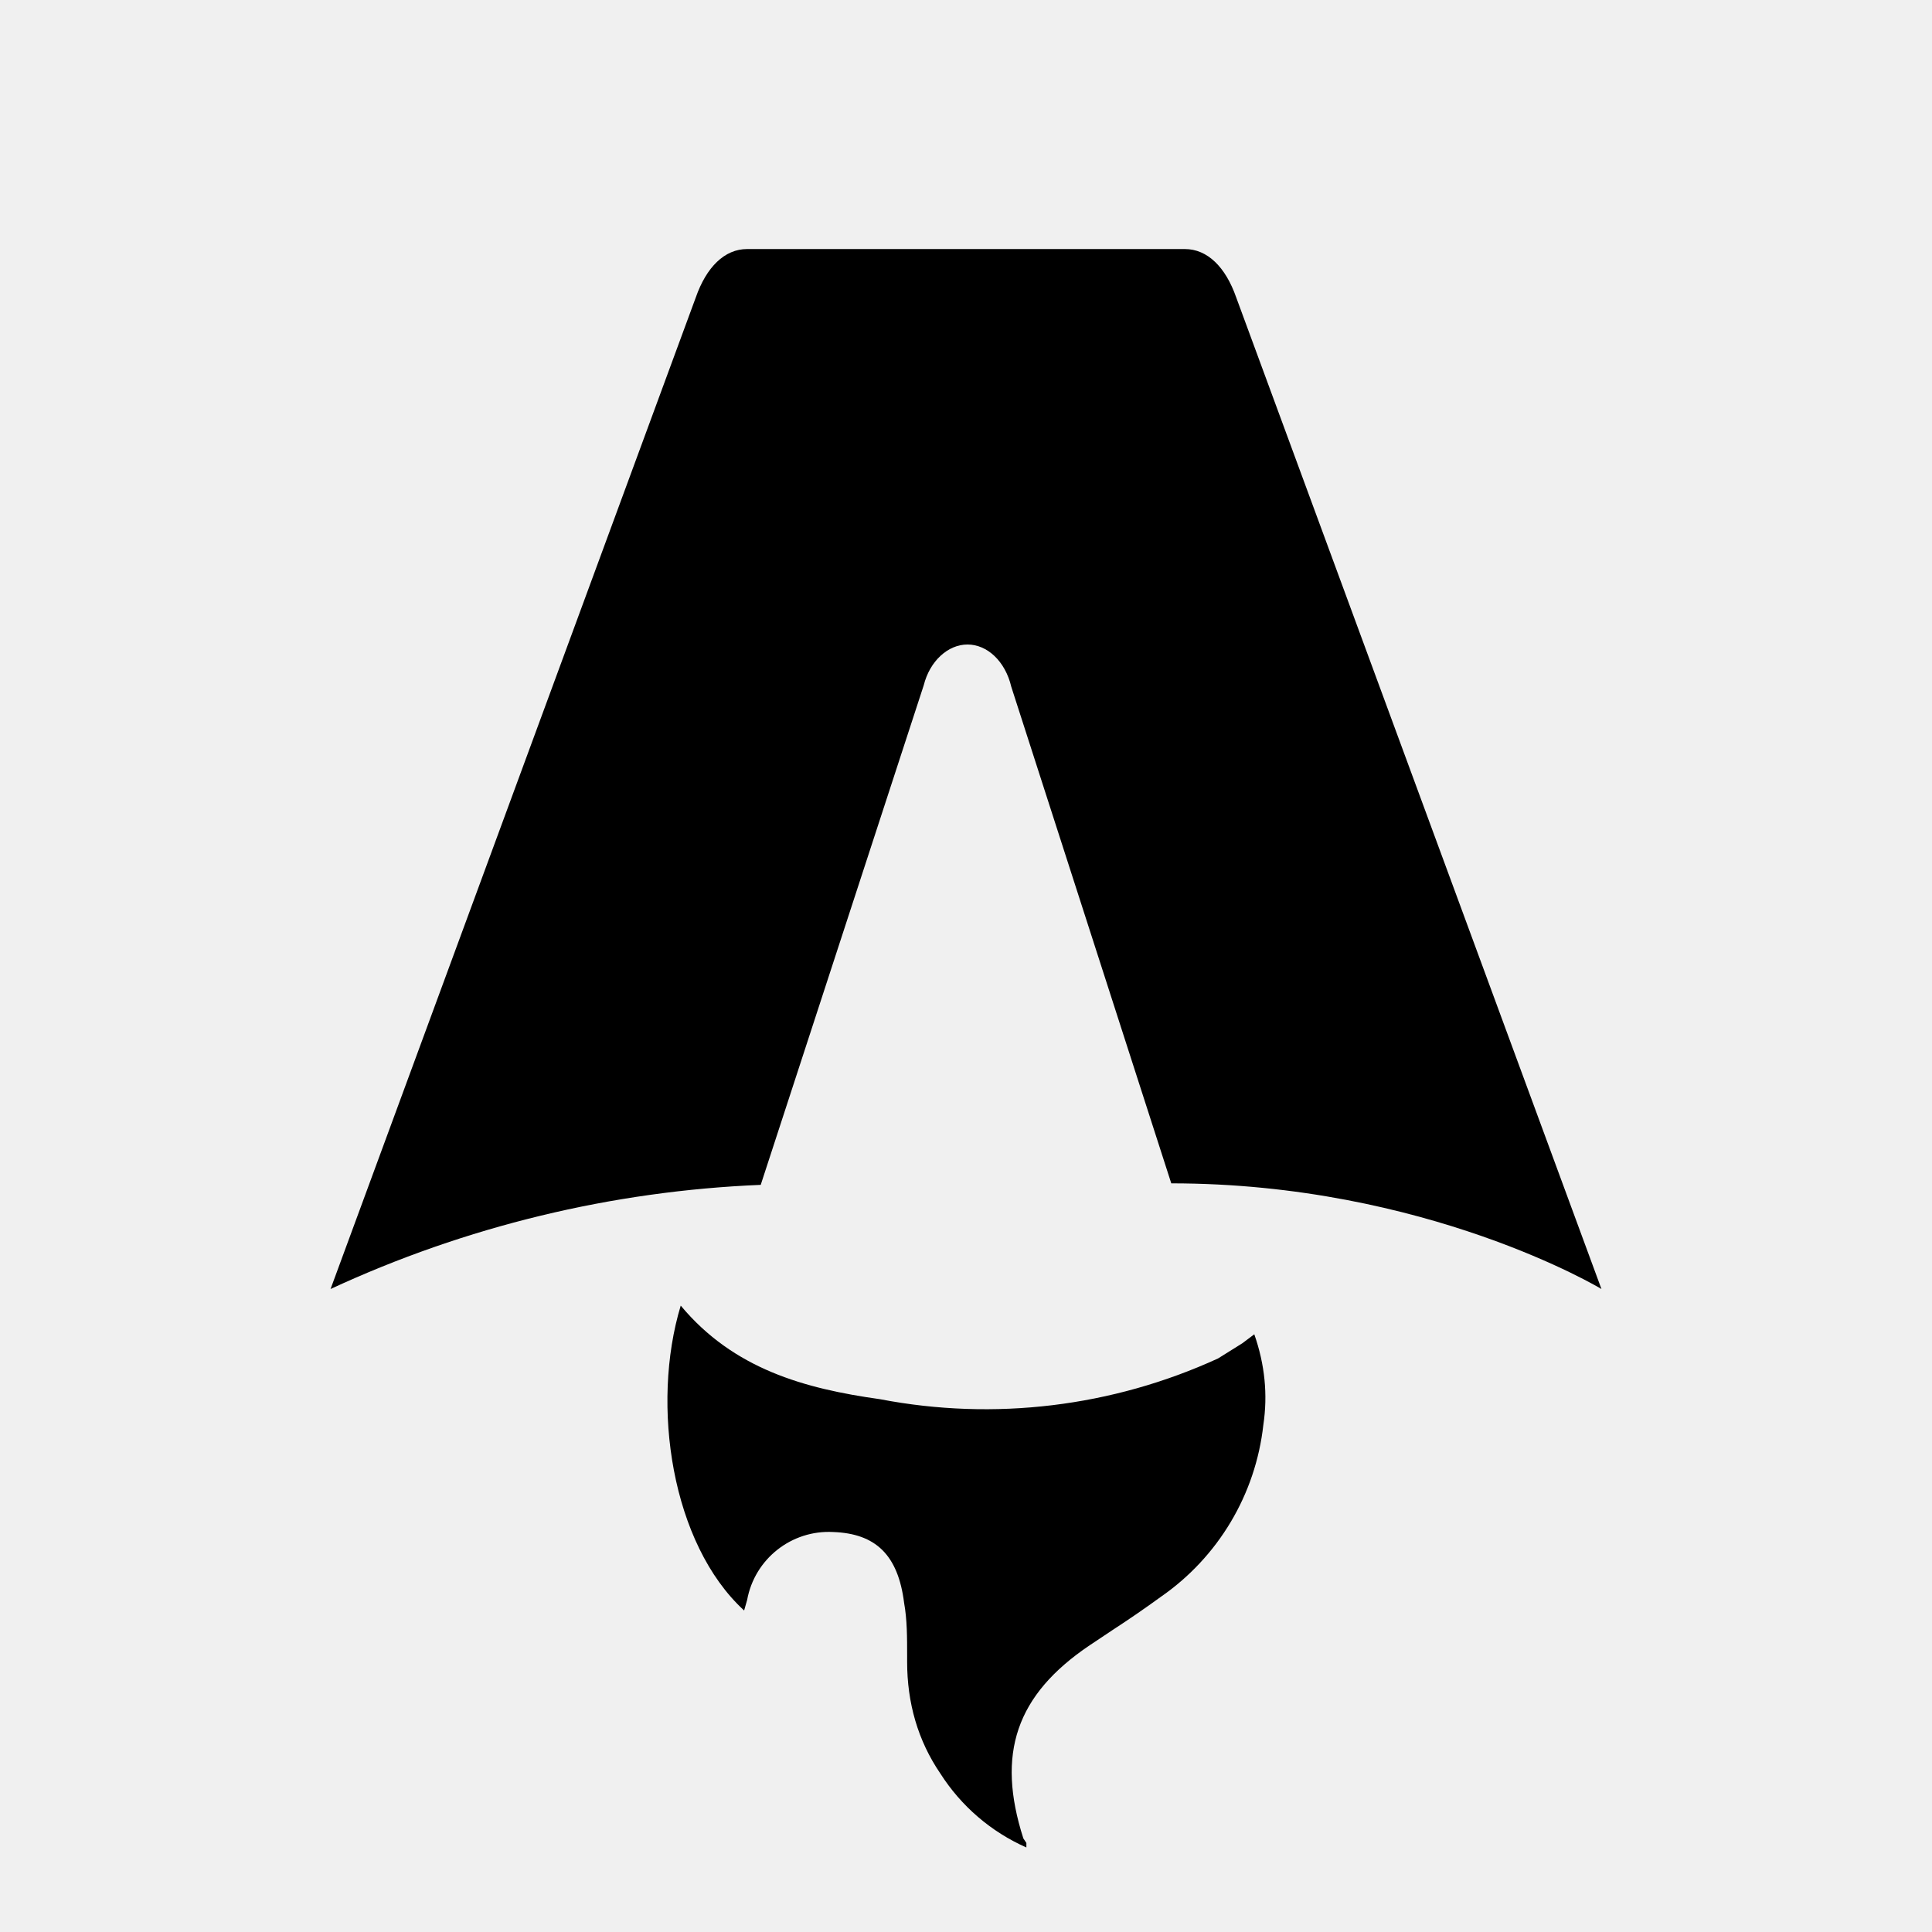
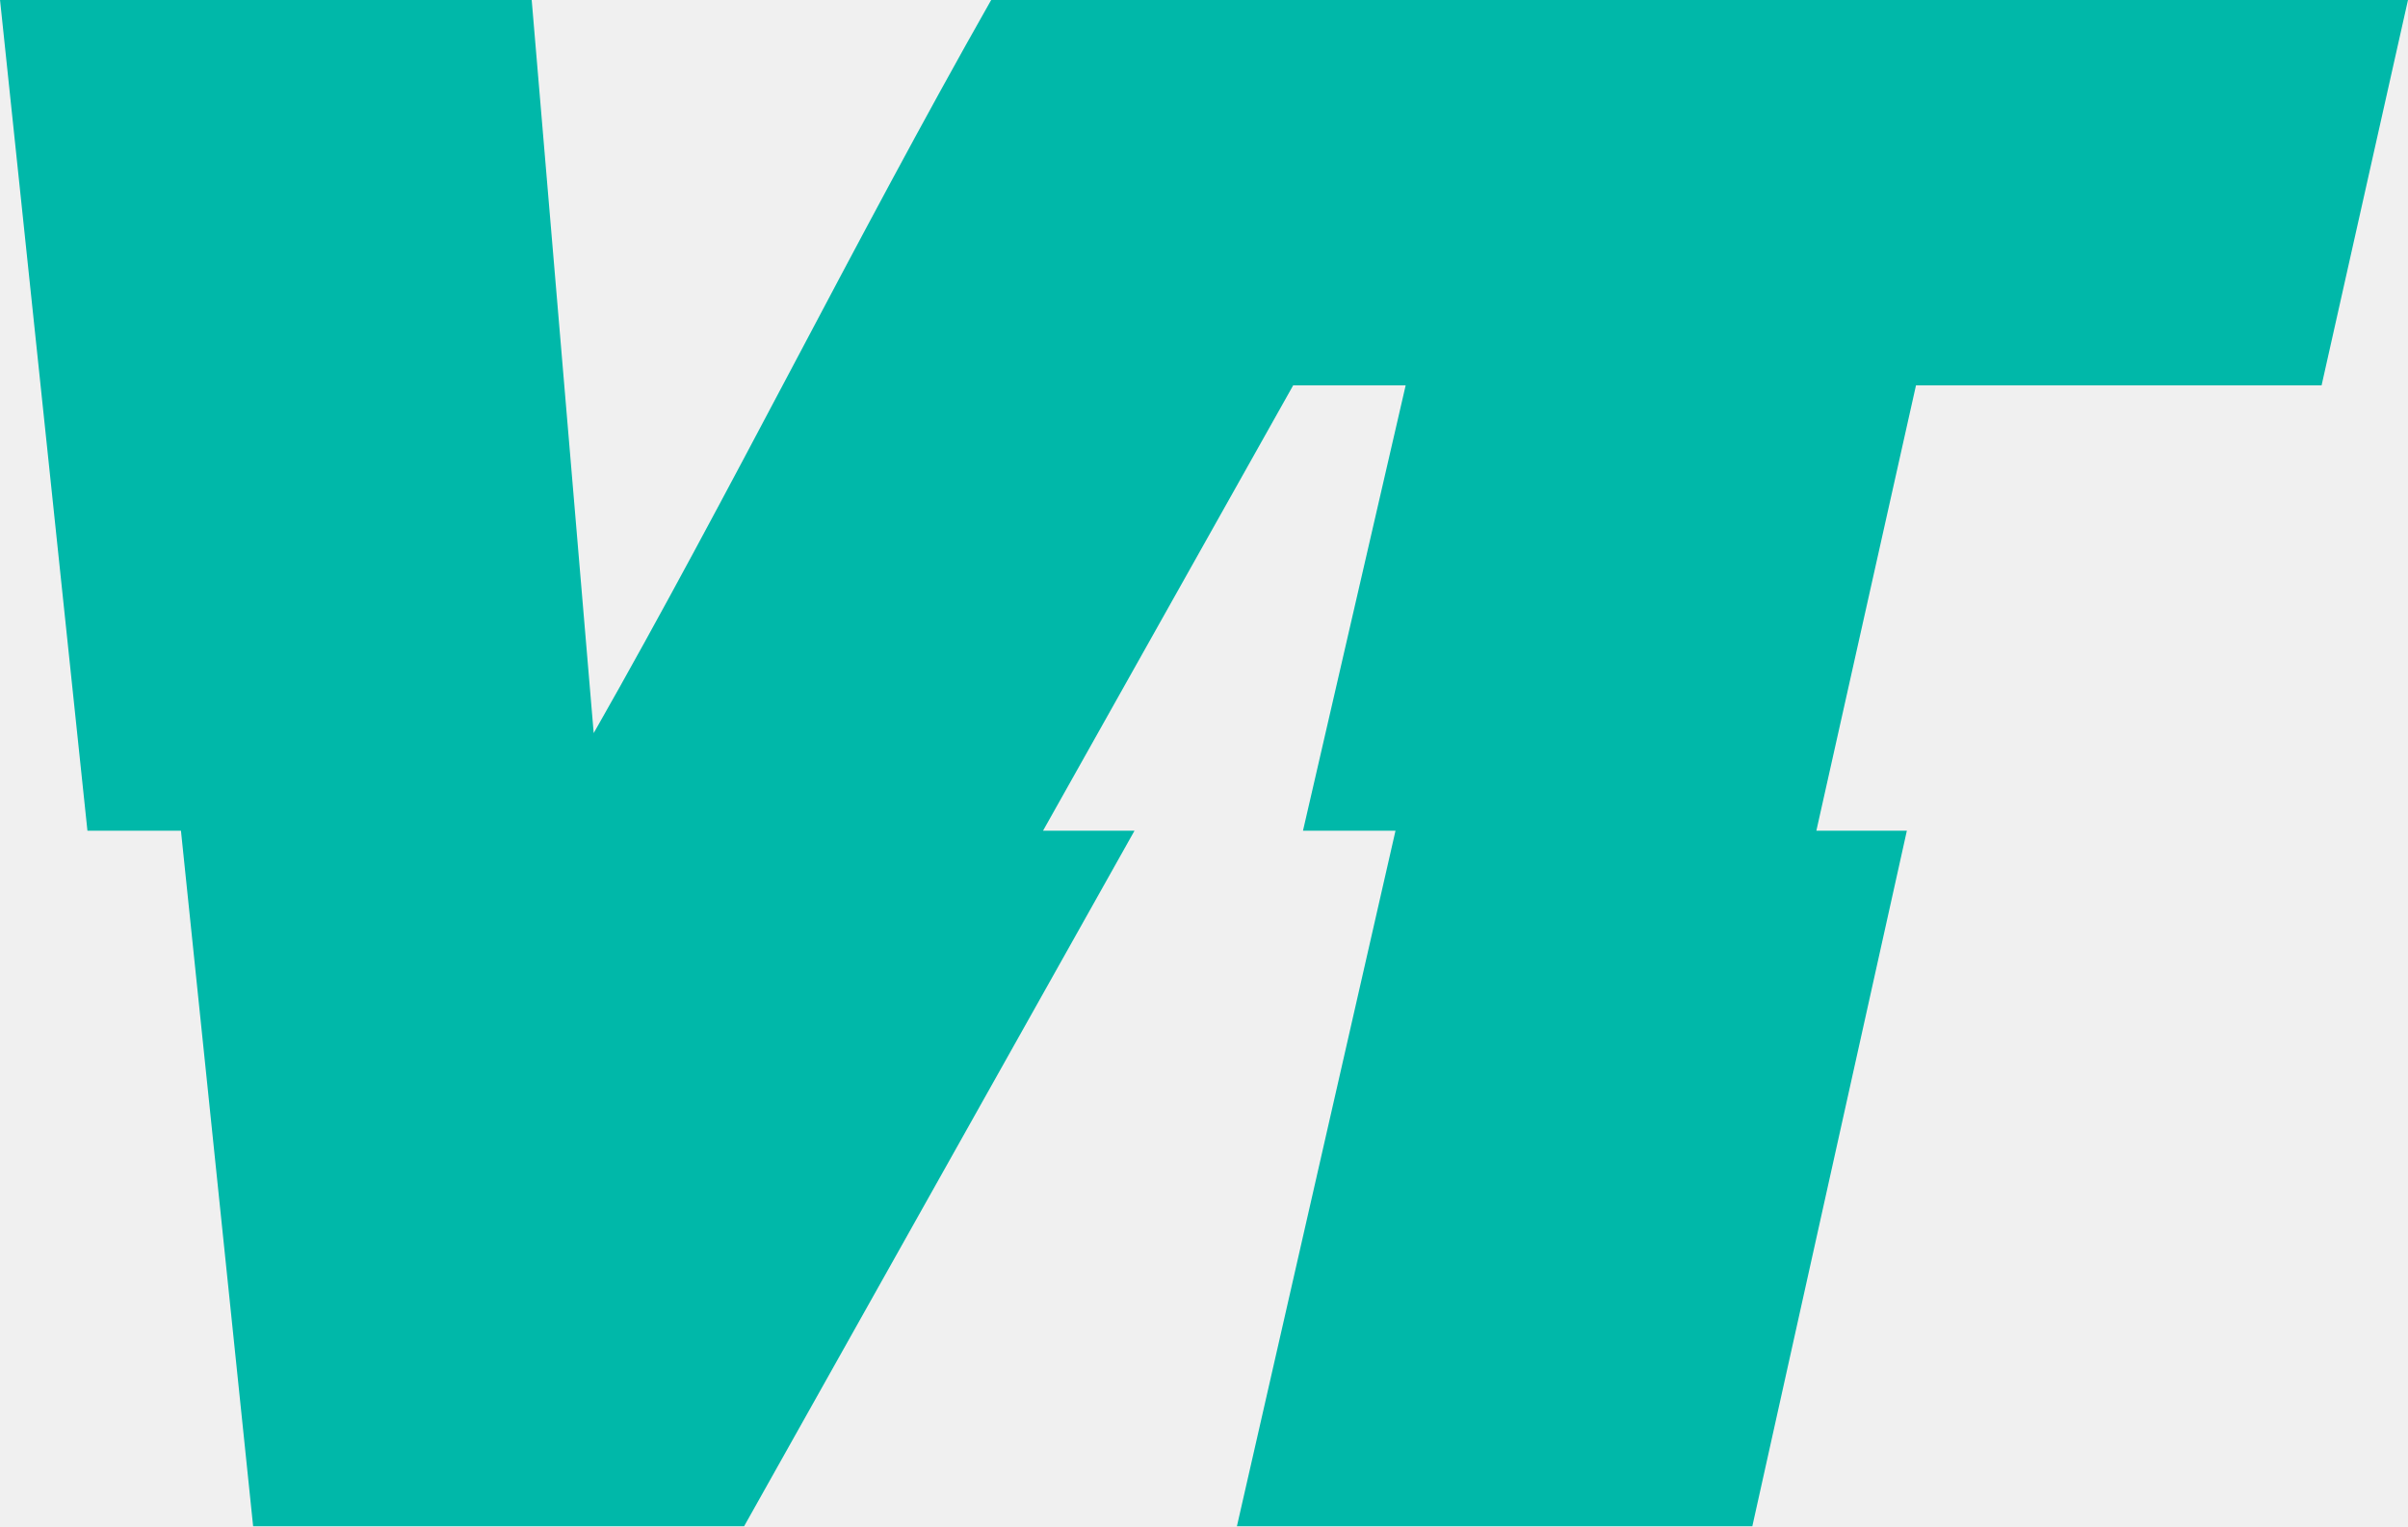
- <svg xmlns="http://www.w3.org/2000/svg" fill="none" viewBox="0 0 128 128">
-   <path d="M50.4 78.5a75.1 75.1 0 0 0-28.5 6.9l24.2-65.7c.7-2 1.9-3.2 3.4-3.2h29c1.5 0 2.7 1.2 3.4 3.2l24.2 65.7s-11.6-7-28.5-7L67 45.5c-.4-1.7-1.6-2.8-2.9-2.8-1.3 0-2.5 1.1-2.9 2.7L50.4 78.5Zm-1.1 28.2Zm-4.2-20.2c-2 6.6-.6 15.8 4.2 20.2a17.5 17.5 0 0 1 .2-.7 5.5 5.5 0 0 1 5.7-4.5c2.8.1 4.3 1.5 4.7 4.7.2 1.1.2 2.3.2 3.5v.4c0 2.7.7 5.2 2.2 7.4a13 13 0 0 0 5.7 4.9v-.3l-.2-.3c-1.8-5.6-.5-9.5 4.4-12.8l1.5-1a73 73 0 0 0 3.2-2.2 16 16 0 0 0 6.8-11.4c.3-2 .1-4-.6-6l-.8.6-1.6 1a37 37 0 0 1-22.4 2.7c-5-.7-9.7-2-13.2-6.2Z" />
-   <style>
-         path { fill: #000; }
-         @media (prefers-color-scheme: dark) {
-             path { fill: #FFF; }
-         }
-     </style>
+ <svg xmlns="http://www.w3.org/2000/svg" viewBox="0 0 46.667 29.572">
+   <g transform="translate(-3.901062, -10.855) scale(0.6724694)" fill="#00b8a9">
+     <path d="M38.496 40.078 l-11.25 20.039 l-14.15 0 l-2.08 -20.039 l-2.695 0 l-2.519 -23.936 l15.322 0 l1.787 21.123 c3.955 -6.943 7.529 -14.209 11.455 -21.123 l14.941 0 l-13.447 23.936 l2.637 0 z M60.755 40.078 l-4.453 20.039 l-14.854 0 l4.57 -20.039 l-2.666 0 l2.959 -12.832 l-11.719 0 l2.578 -11.104 l38.027 0 l-2.49 11.104 l-11.689 0 l-2.871 12.832 l2.607 0 z" />
+   </g>
</svg>
